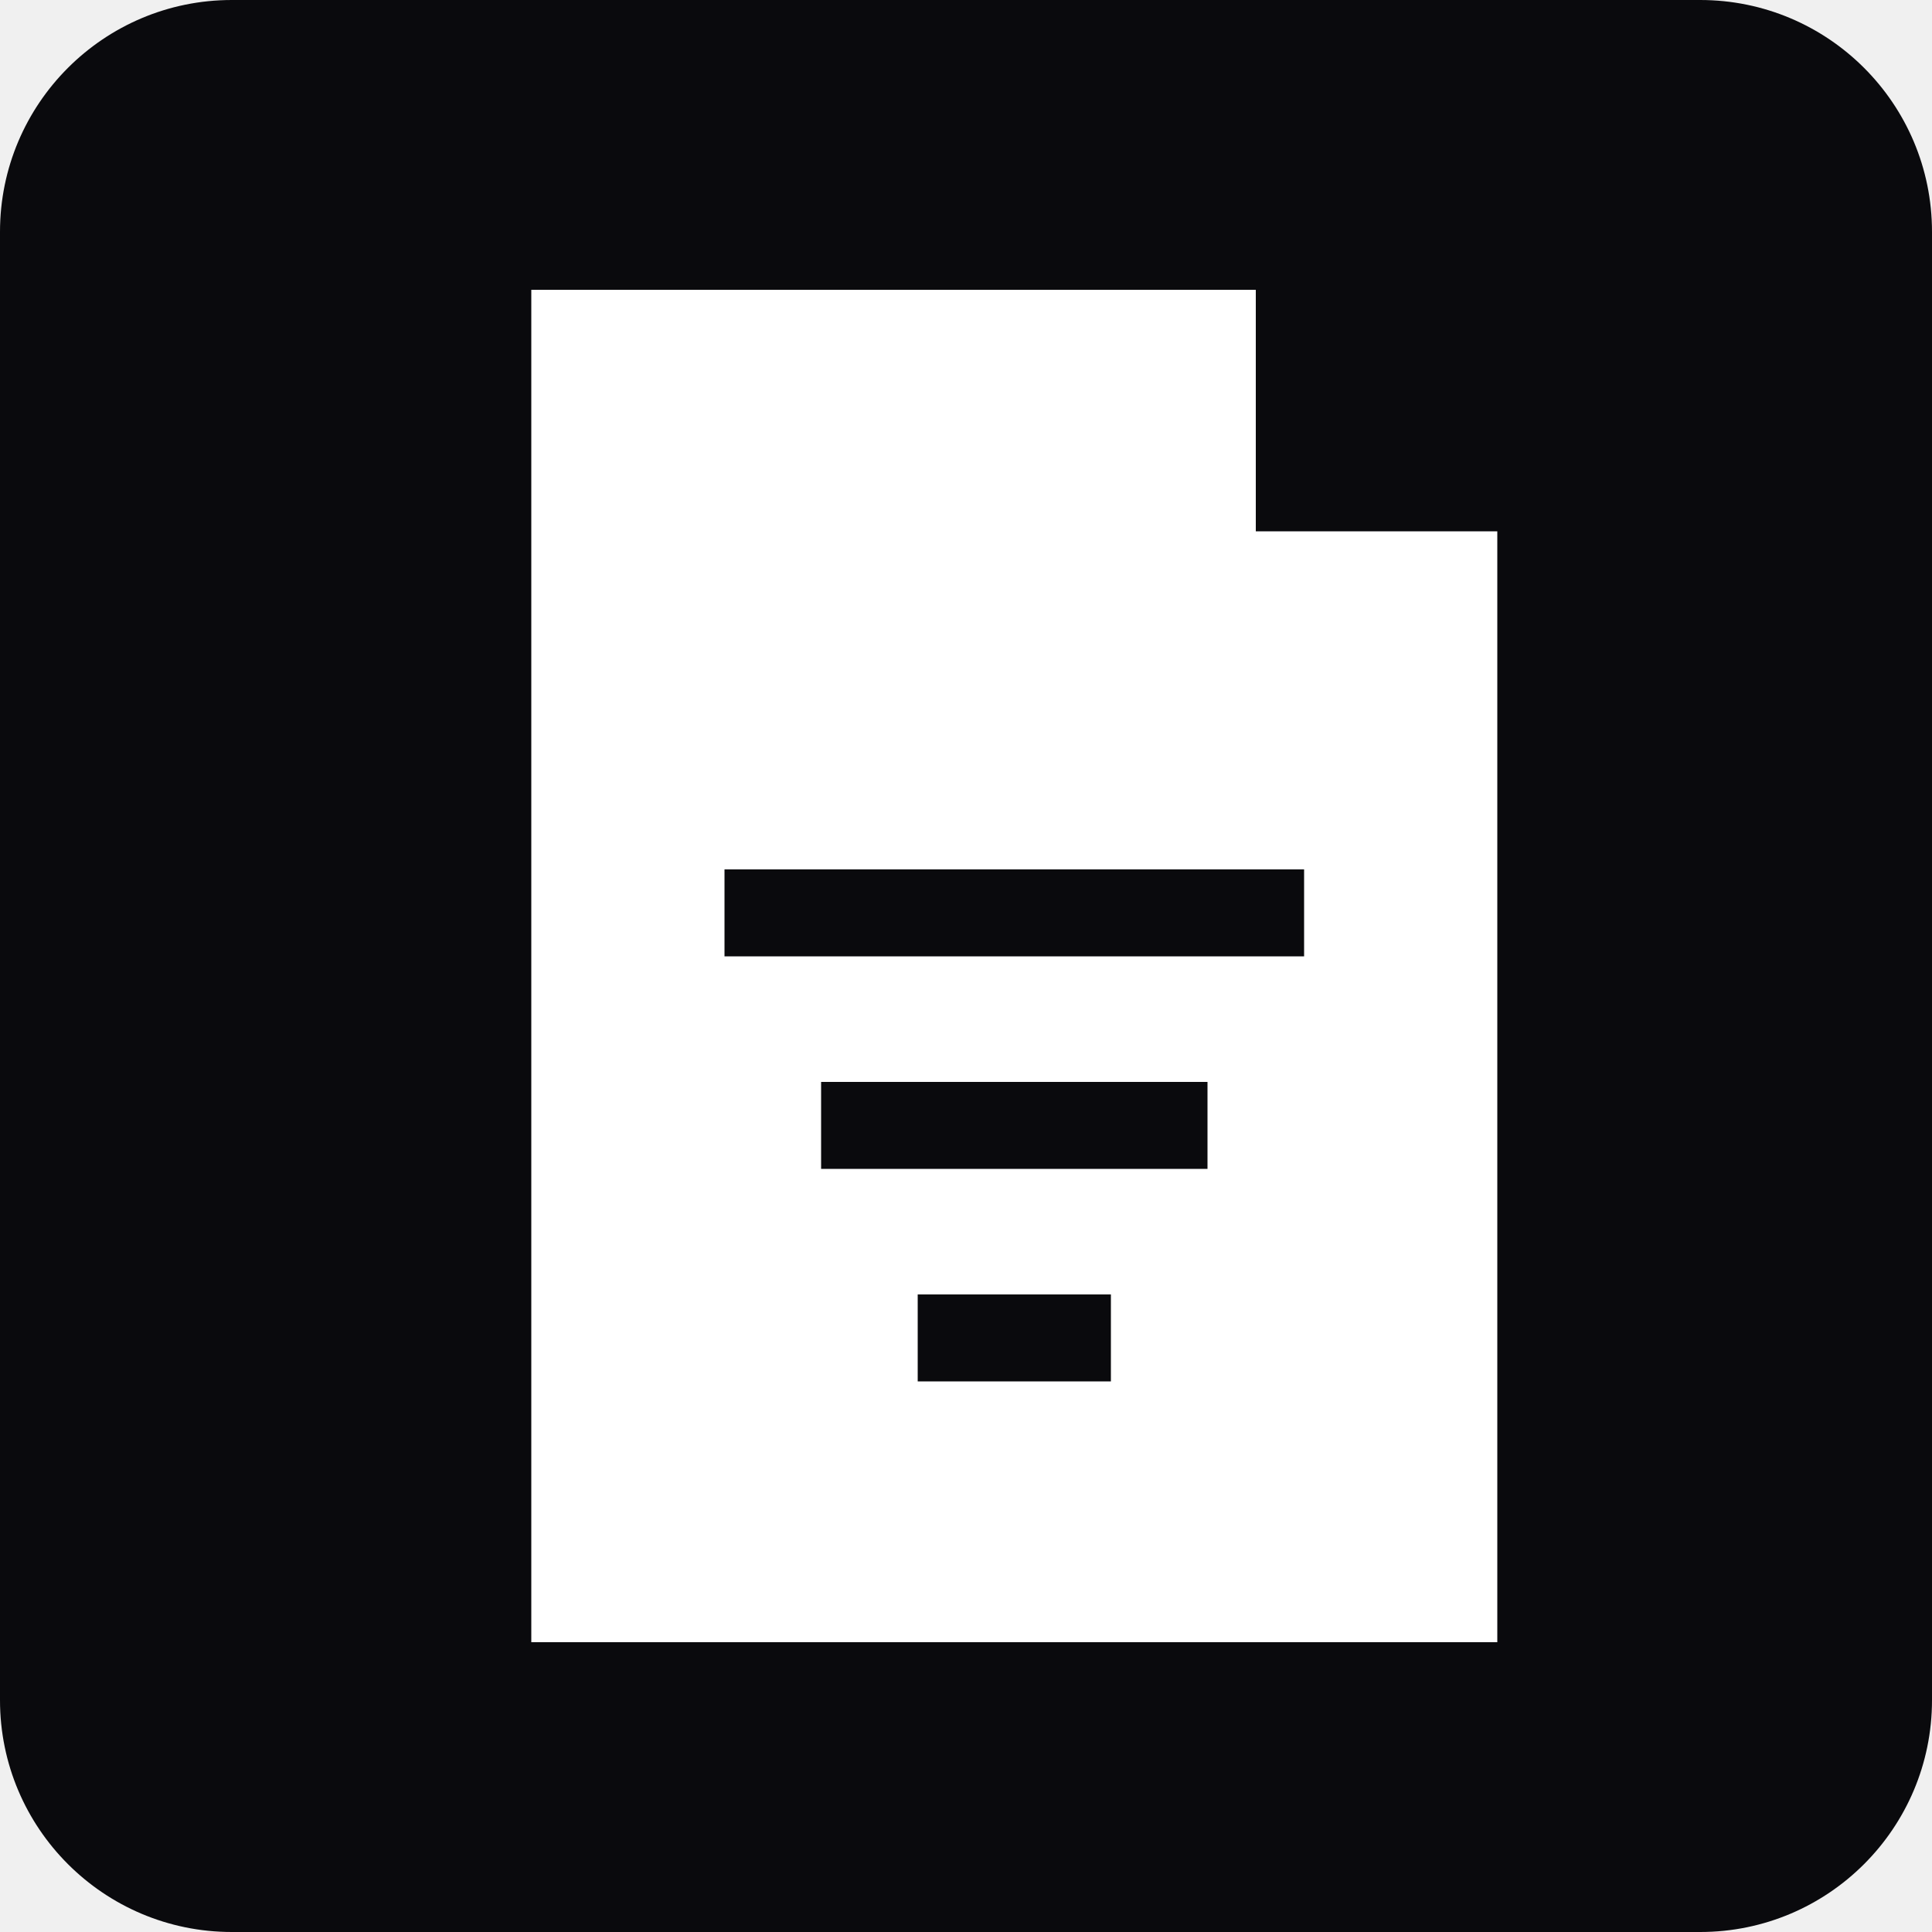
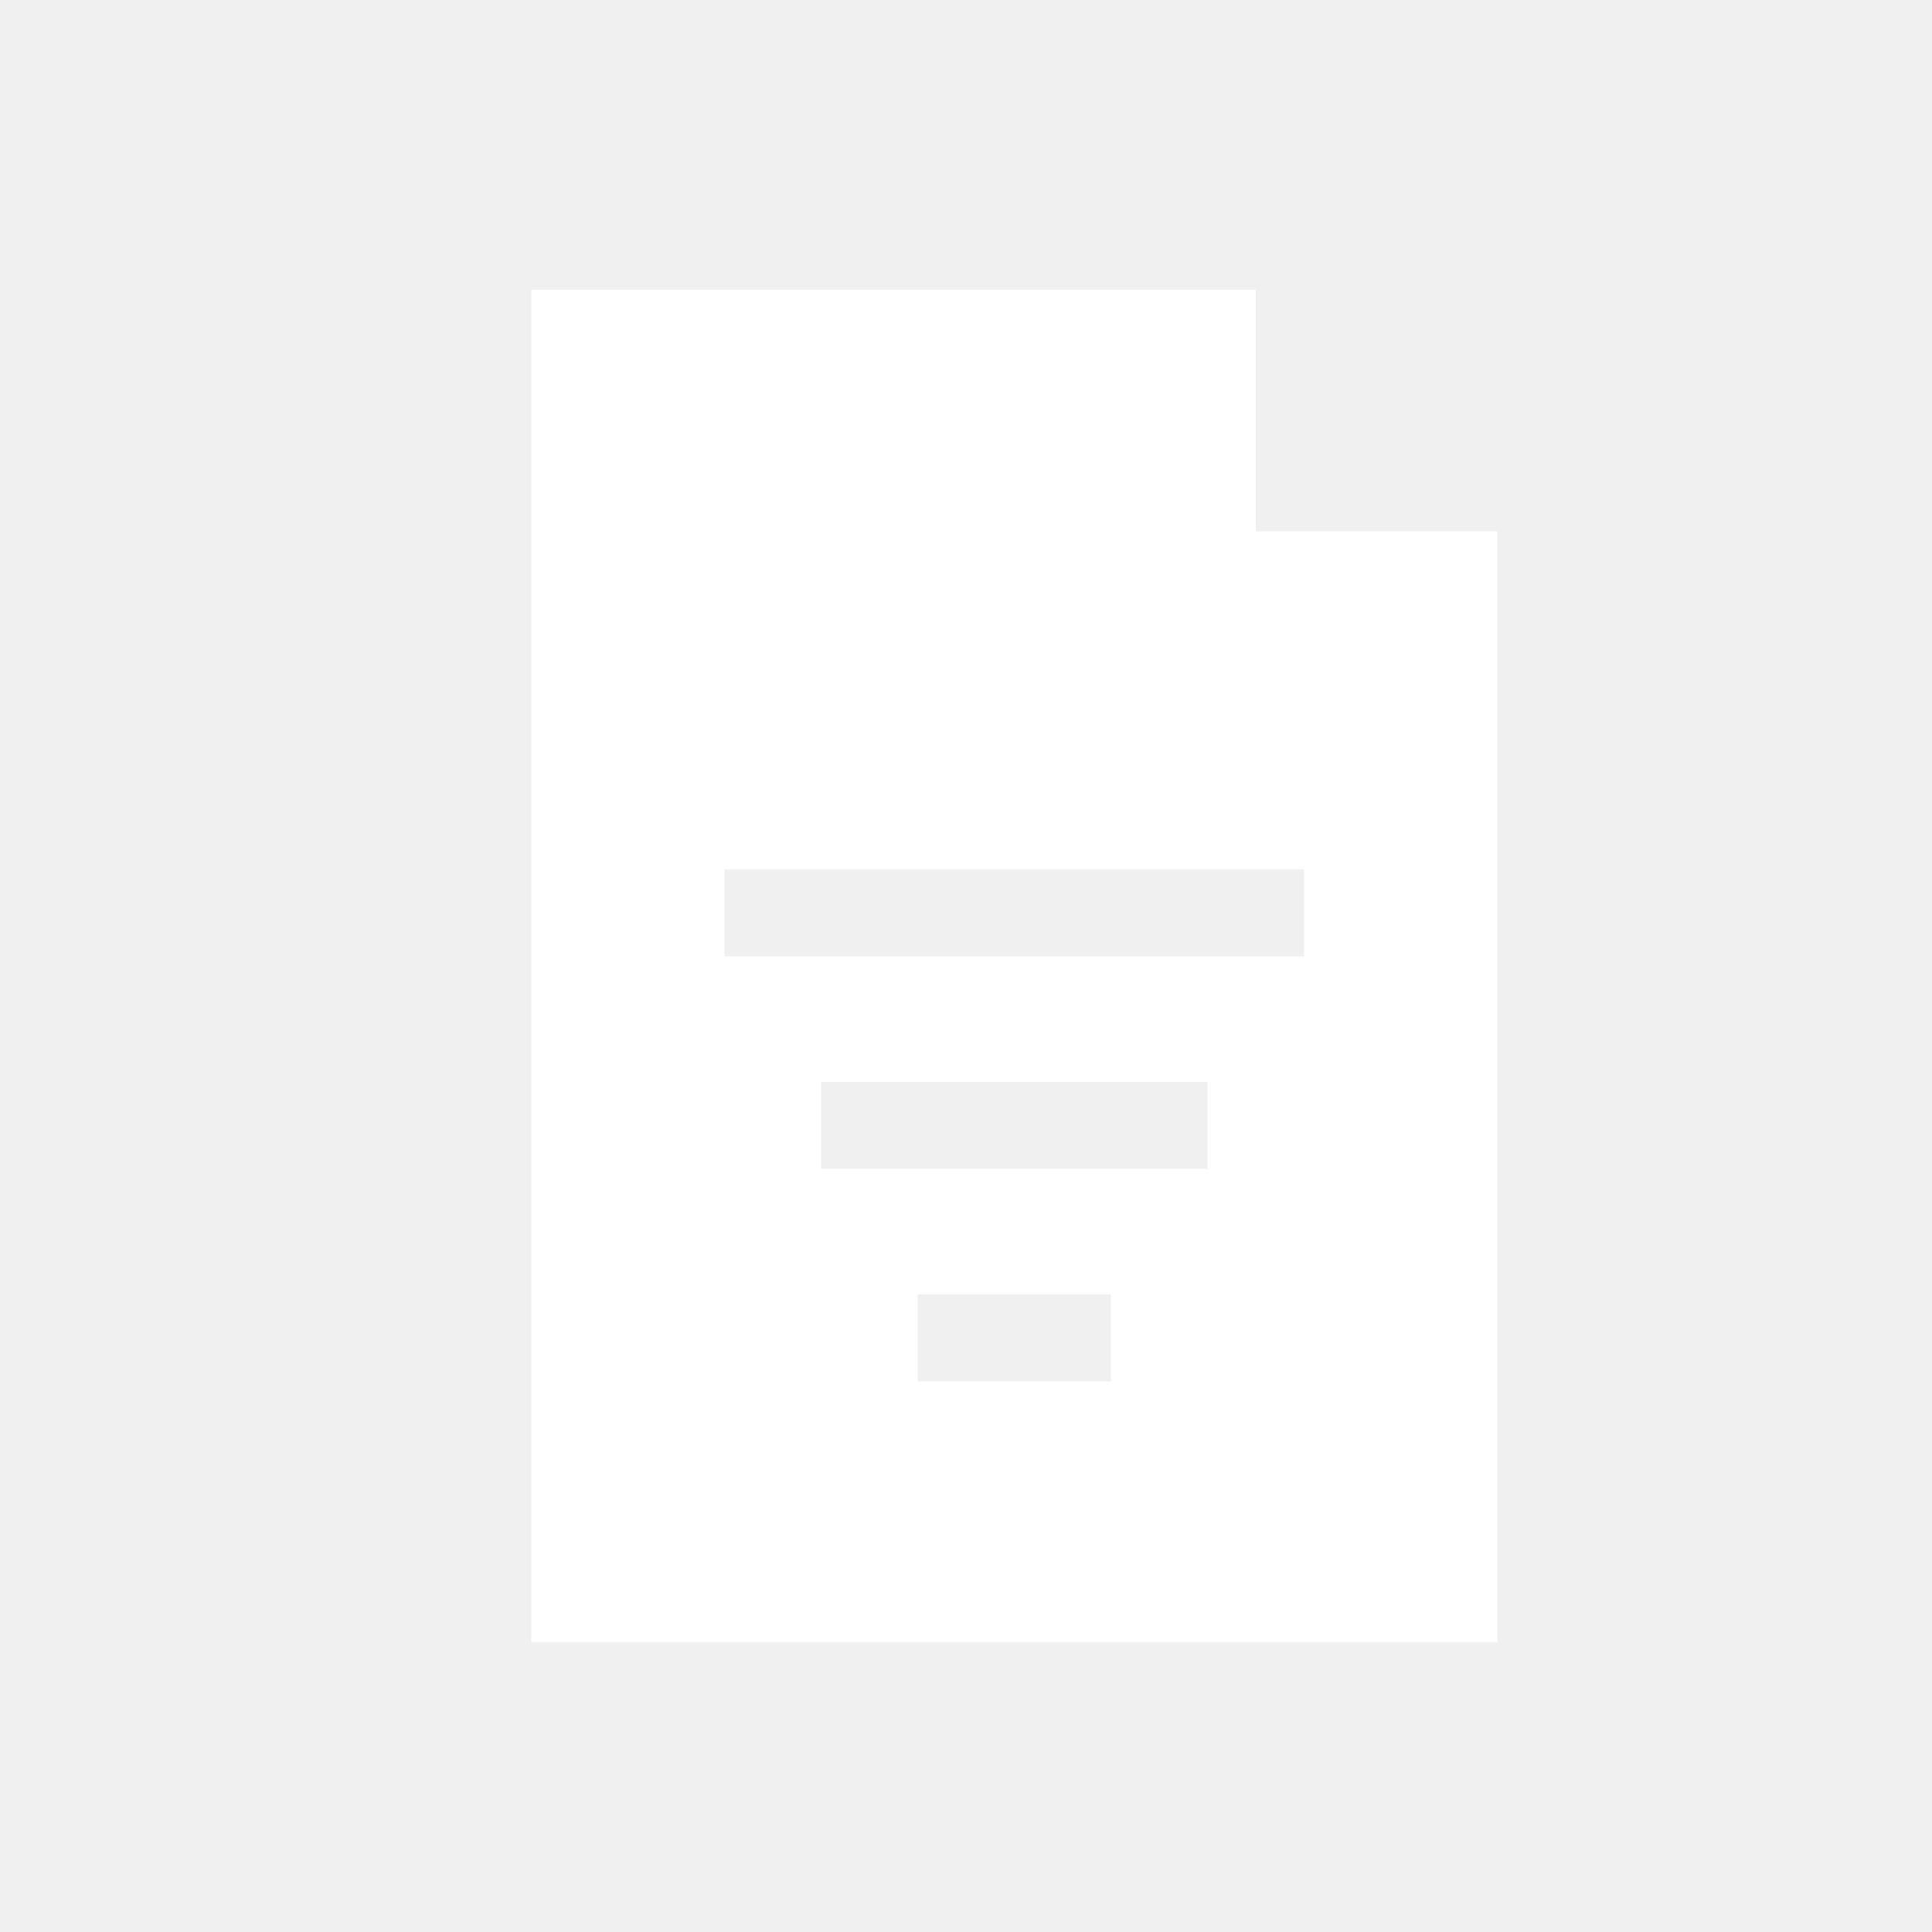
<svg xmlns="http://www.w3.org/2000/svg" viewBox="0 0 200 200" width="200" height="200">
-   <rect width="200" height="200" fill="#0a0a0d" rx="24" />
  <path fill-rule="evenodd" fill="#ffffff" d="M 55 30 L 130 30 L 155 55 L 155 170 L 55 170 Z        M 130 30 L 130 55 L 155 55 Z        M 75 90 L 135 90 L 135 99 L 75 99 Z        M 85 112 L 125 112 L 125 121 L 85 121 Z        M 95 134 L 115 134 L 115 143 L 95 143 Z" />
</svg>
